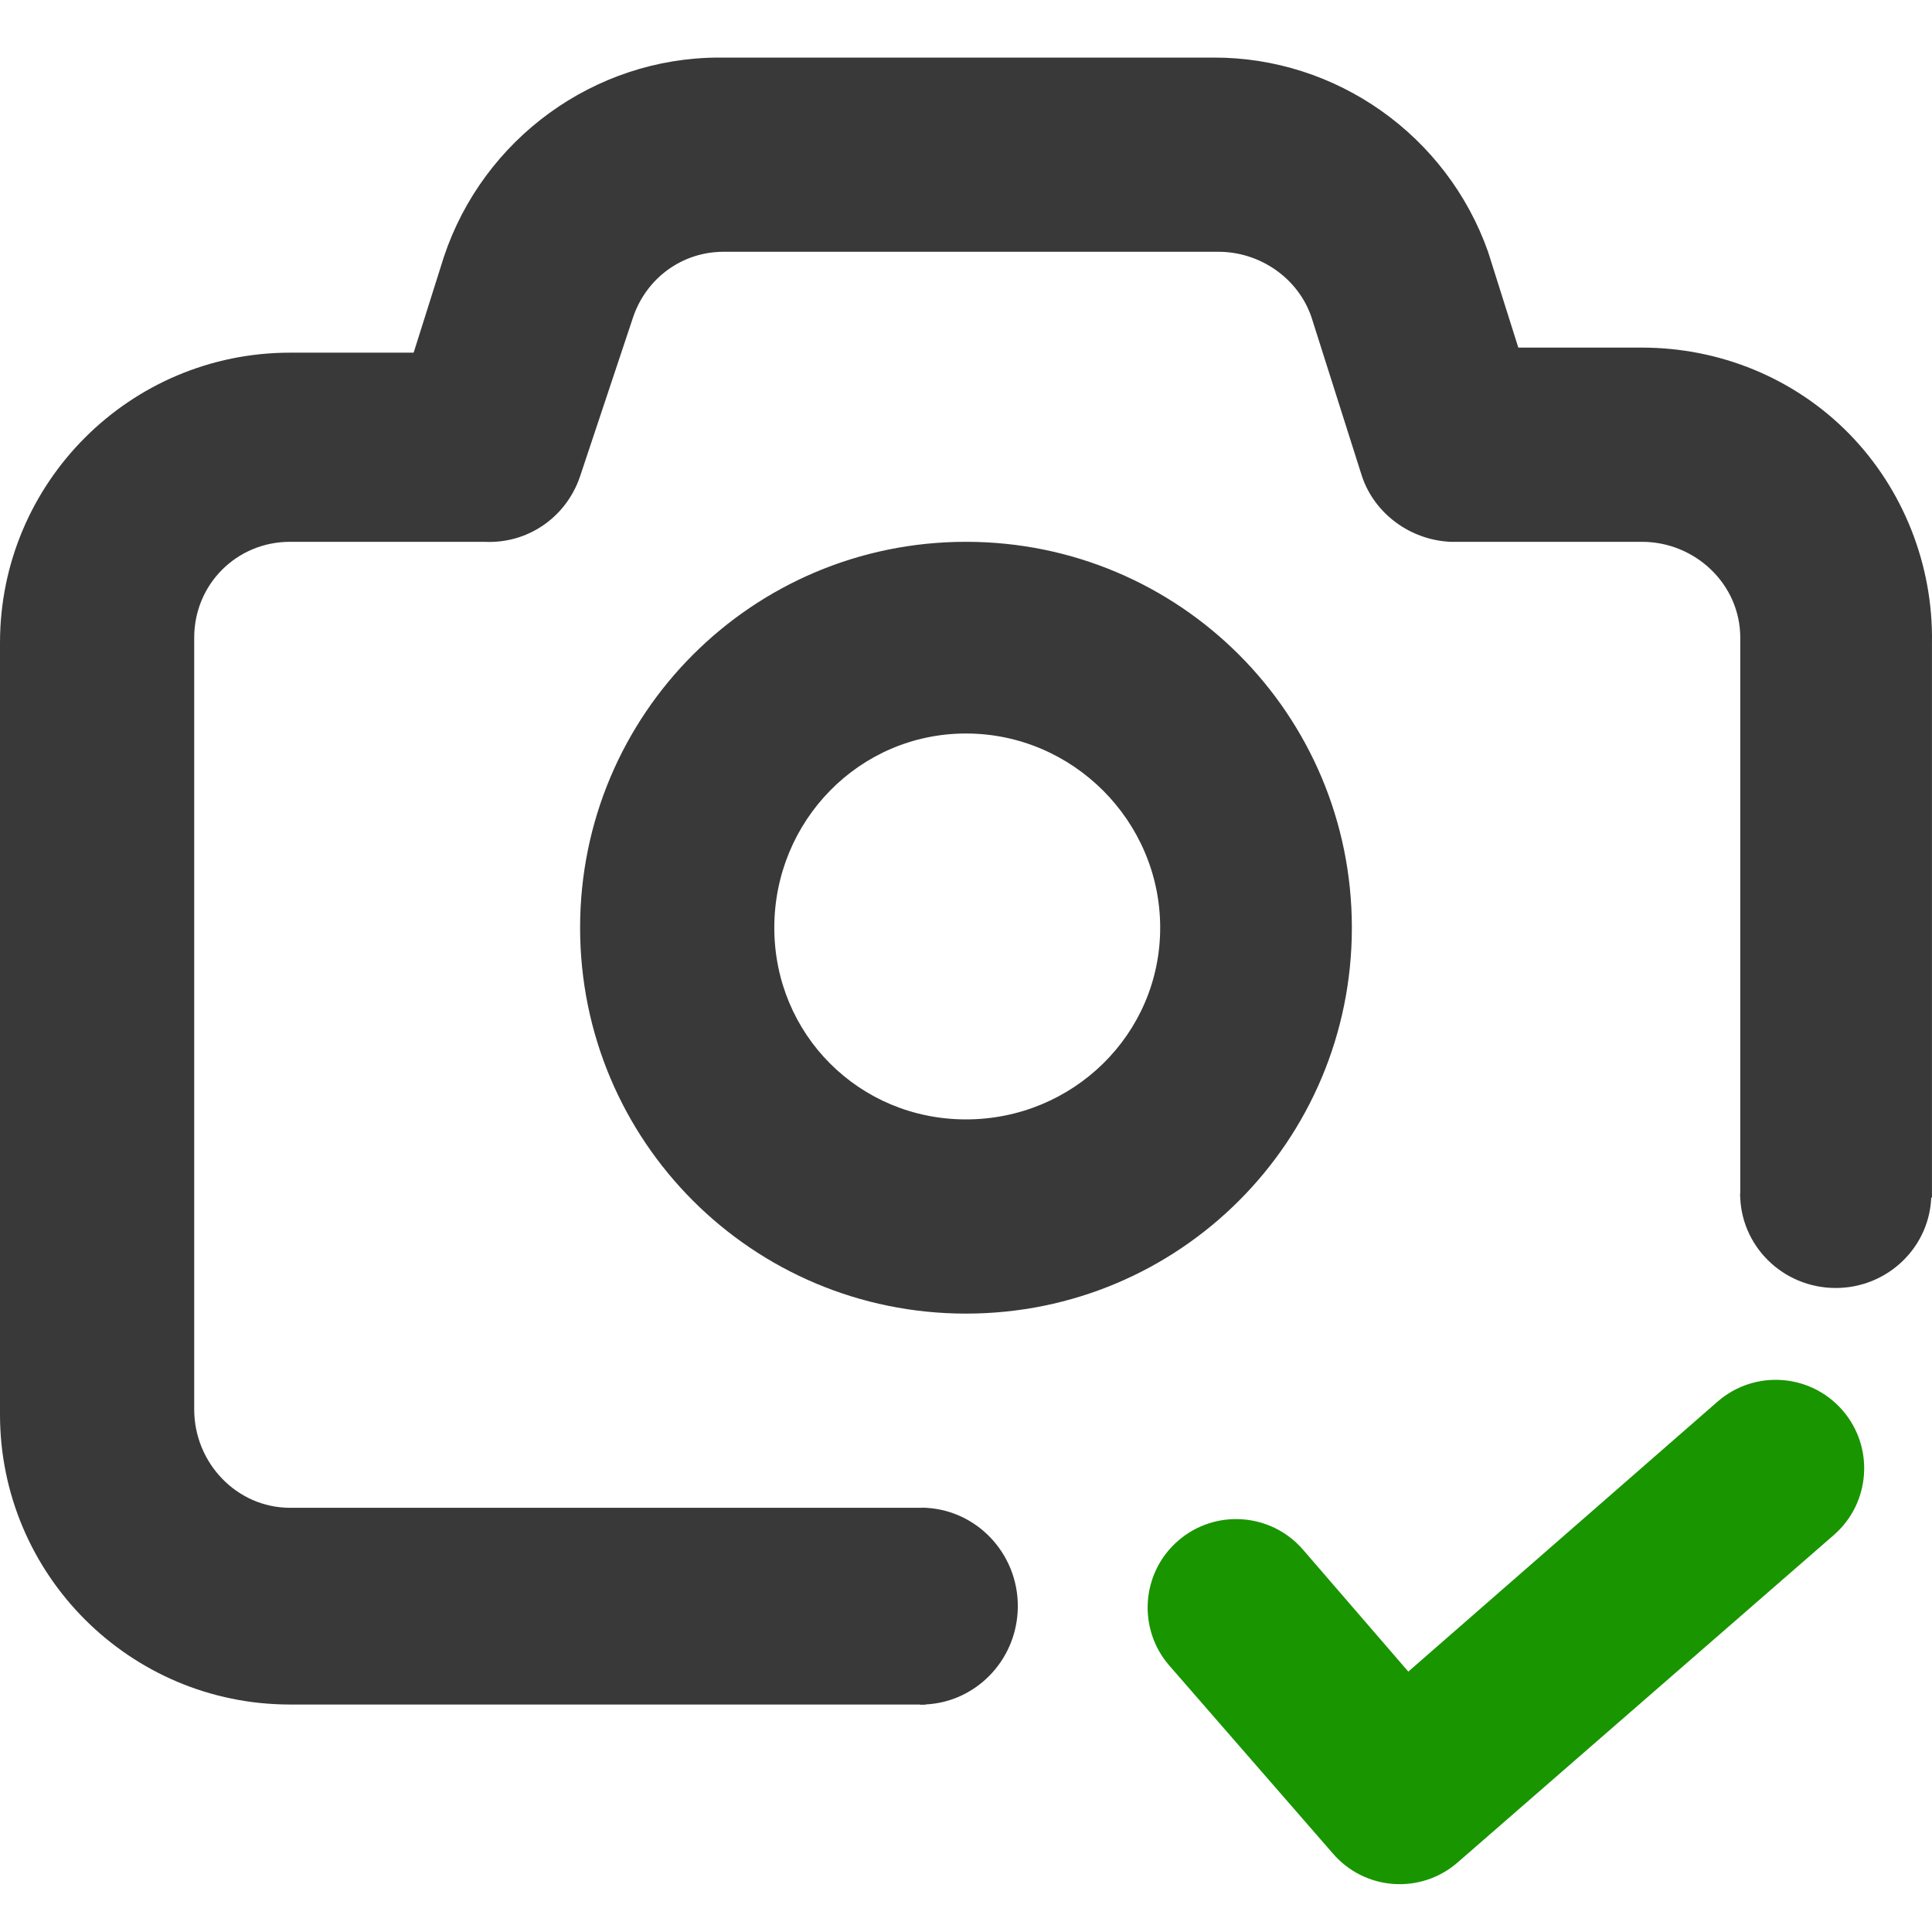
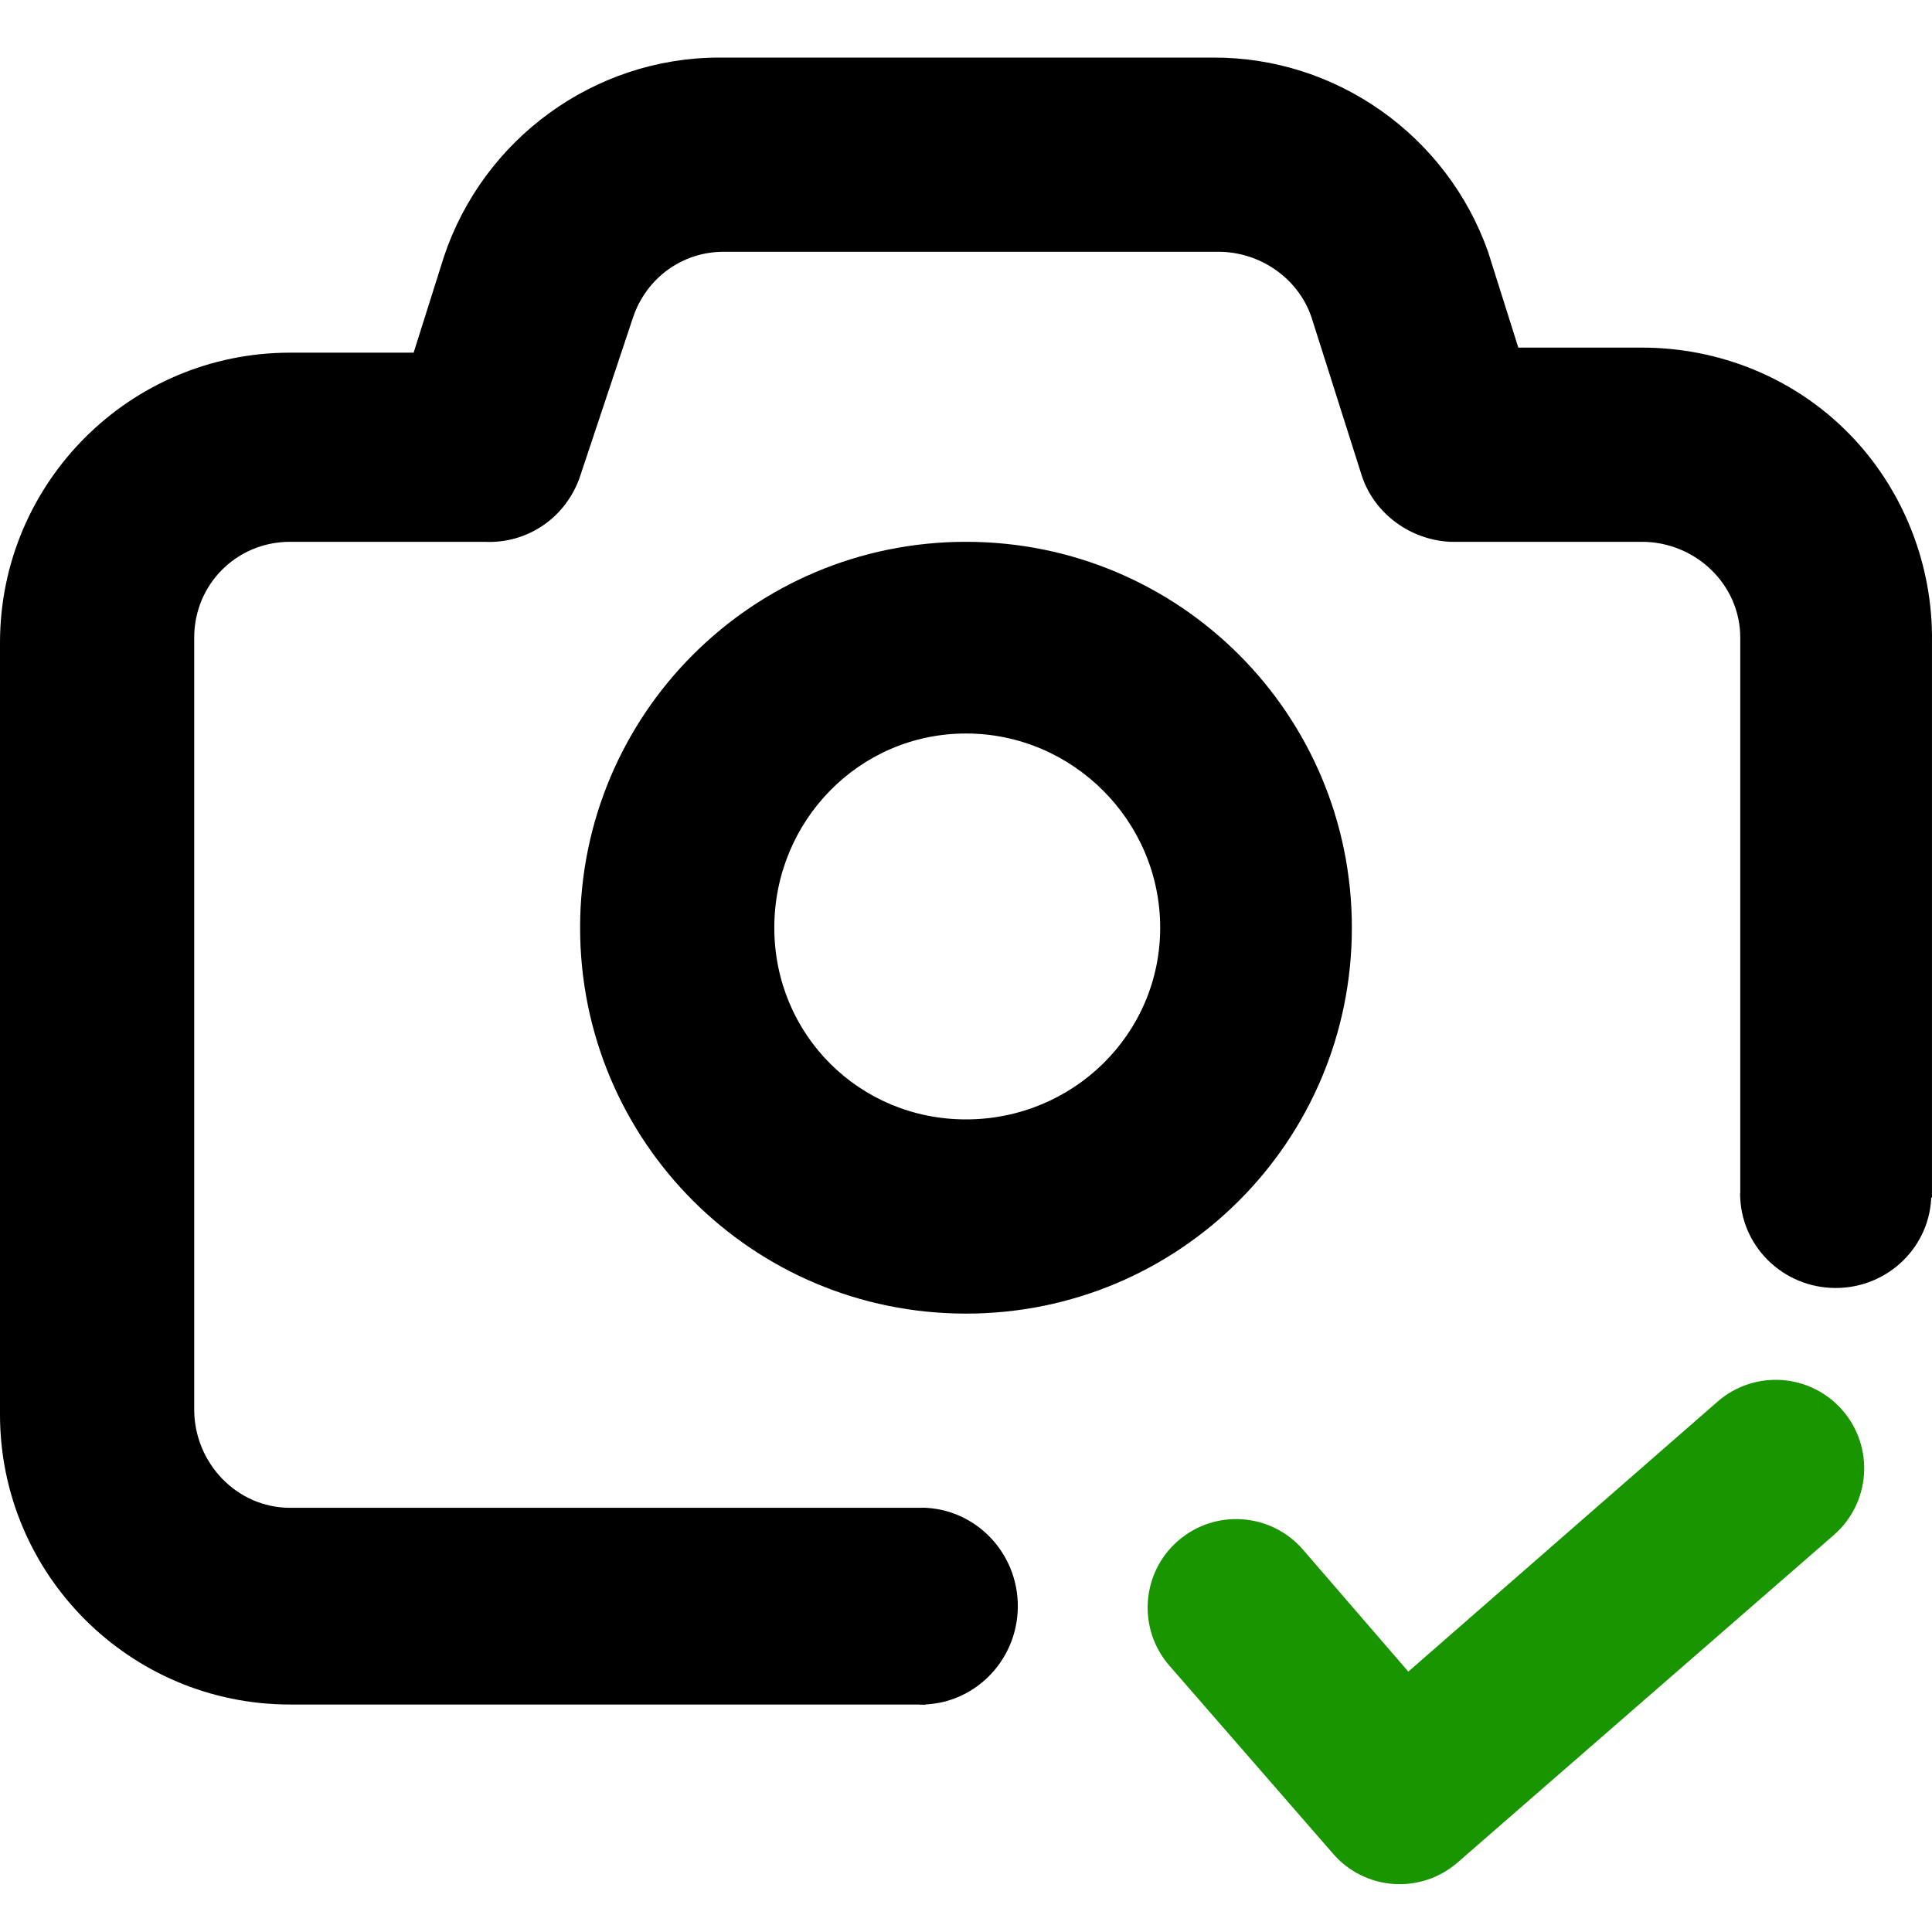
<svg xmlns="http://www.w3.org/2000/svg" xmlns:ns1="http://vectornator.io" height="100%" stroke-miterlimit="10" style="fill-rule:nonzero;clip-rule:evenodd;stroke-linecap:round;stroke-linejoin:round;" version="1.1" viewBox="0 0 100 100" width="100%" xml:space="preserve">
  <defs />
-   <clipPath id="ArtboardFrame">
-     <rect height="100" width="100" x="0" y="0" />
-   </clipPath>
-   <g clip-path="url(#ArtboardFrame)" id="Untitled" ns1:layerName="Untitled">
-     <path d="M37.206 2.98C30.759 2.992 25.017 7.179 22.976 13.293L21.41 18.254L15.013 18.254C6.725 18.254 1.99197e-06 24.979-1.42109e-14 33.266L-1.42109e-14 73.213C-2.236e-06 81.501 6.725 88.226 15.013 88.226L47.91 88.226L47.91 78.043L15.013 78.043C12.25 78.043 10.052 75.715 10.052 72.952L10.052 33.005C10.052 30.243 12.25 28.044 15.013 28.044L25.065 28.044C27.306 28.162 29.31 26.778 30.026 24.65L32.767 16.426C33.455 14.389 35.316 13.026 37.467 13.032L63.053 13.032C65.204 13.026 67.196 14.389 67.884 16.426L70.495 24.65C71.151 26.603 73.006 27.946 75.064 28.044L84.985 28.044C87.748 28.044 90.076 30.243 90.076 33.005L90.076 61.986L99.998 61.986L99.998 33.266C100.065 29.244 98.511 25.299 95.69 22.431C92.868 19.563 89.009 17.992 84.985 17.992L78.588 17.992L77.022 13.032C74.895 7.016 69.173 2.955 62.792 2.98L37.206 2.98ZM49.999 28.044C38.949 28.044 30.026 36.968 30.026 48.018C30.026 59.068 38.949 67.992 49.999 67.992C61.049 67.992 69.972 59.068 69.972 48.018C69.972 36.968 61.049 28.044 49.999 28.044ZM49.999 37.966C55.524 37.966 60.051 42.493 60.051 48.018C60.051 53.543 55.524 57.94 49.999 57.94C44.474 57.94 40.078 53.543 40.078 48.018C40.078 42.493 44.474 37.966 49.999 37.966Z" fill="#393939" fill-rule="evenodd" opacity="1" stroke="none" />
-     <path d="M47.612 88.228C50.385 88.255 52.654 85.996 52.682 83.182C52.709 80.368 50.483 78.065 47.71 78.037" fill="#393939" fill-rule="evenodd" opacity="1" stroke="none" />
-     <path d="M90.07 61.77C90.058 64.462 92.262 66.654 94.994 66.666C97.726 66.678 99.951 64.505 99.964 61.813" fill="#393939" fill-rule="evenodd" opacity="1" stroke="none" />
+   <g id="Untitled" ns1:layerName="Untitled">
+     <path d="M37.206 2.98C30.759 2.992 25.017 7.179 22.976 13.293L21.41 18.254L15.013 18.254C6.725 18.254 1.99197e-06 24.979-1.42109e-14 33.266L-1.42109e-14 73.213C-2.236e-06 81.501 6.725 88.226 15.013 88.226L47.91 88.226L47.91 78.043L15.013 78.043C12.25 78.043 10.052 75.715 10.052 72.952L10.052 33.005C10.052 30.243 12.25 28.044 15.013 28.044L25.065 28.044C27.306 28.162 29.31 26.778 30.026 24.65L32.767 16.426C33.455 14.389 35.316 13.026 37.467 13.032L63.053 13.032C65.204 13.026 67.196 14.389 67.884 16.426L70.495 24.65C71.151 26.603 73.006 27.946 75.064 28.044L84.985 28.044C87.748 28.044 90.076 30.243 90.076 33.005L90.076 61.986L99.998 61.986L99.998 33.266C100.065 29.244 98.511 25.299 95.69 22.431C92.868 19.563 89.009 17.992 84.985 17.992L78.588 17.992L77.022 13.032C74.895 7.016 69.173 2.955 62.792 2.98L37.206 2.98ZM49.999 28.044C38.949 28.044 30.026 36.968 30.026 48.018C30.026 59.068 38.949 67.992 49.999 67.992C61.049 67.992 69.972 59.068 69.972 48.018C69.972 36.968 61.049 28.044 49.999 28.044ZM49.999 37.966C55.524 37.966 60.051 42.493 60.051 48.018C60.051 53.543 55.524 57.94 49.999 57.94C44.474 57.94 40.078 53.543 40.078 48.018C40.078 42.493 44.474 37.966 49.999 37.966Z" fill="currentColor" fill-rule="evenodd" opacity="1" stroke="none" />
+     <path d="M47.612 88.228C50.385 88.255 52.654 85.996 52.682 83.182C52.709 80.368 50.483 78.065 47.71 78.037" fill="currentColor" fill-rule="evenodd" opacity="1" stroke="none" />
+     <path d="M90.07 61.77C90.058 64.462 92.262 66.654 94.994 66.666C97.726 66.678 99.951 64.505 99.964 61.813" fill="currentColor" fill-rule="evenodd" opacity="1" stroke="none" />
  </g>
  <g id="Ebene-1" ns1:layerName="Ebene 1">
    <path d="M88.904 72.545L86.418 74.715L72.894 86.522L67.435 80.201C65.775 78.293 62.882 78.093 60.974 79.753C59.067 81.413 58.866 84.306 60.527 86.214L68.996 95.944C69.79 96.865 70.919 97.43 72.133 97.514C73.346 97.598 74.542 97.194 75.456 96.392L94.917 79.454C96.825 77.793 97.025 74.901 95.365 72.993C93.704 71.085 90.812 70.885 88.904 72.545Z" fill="#199500" fill-rule="evenodd" opacity="1" stroke="none" />
  </g>
</svg>
